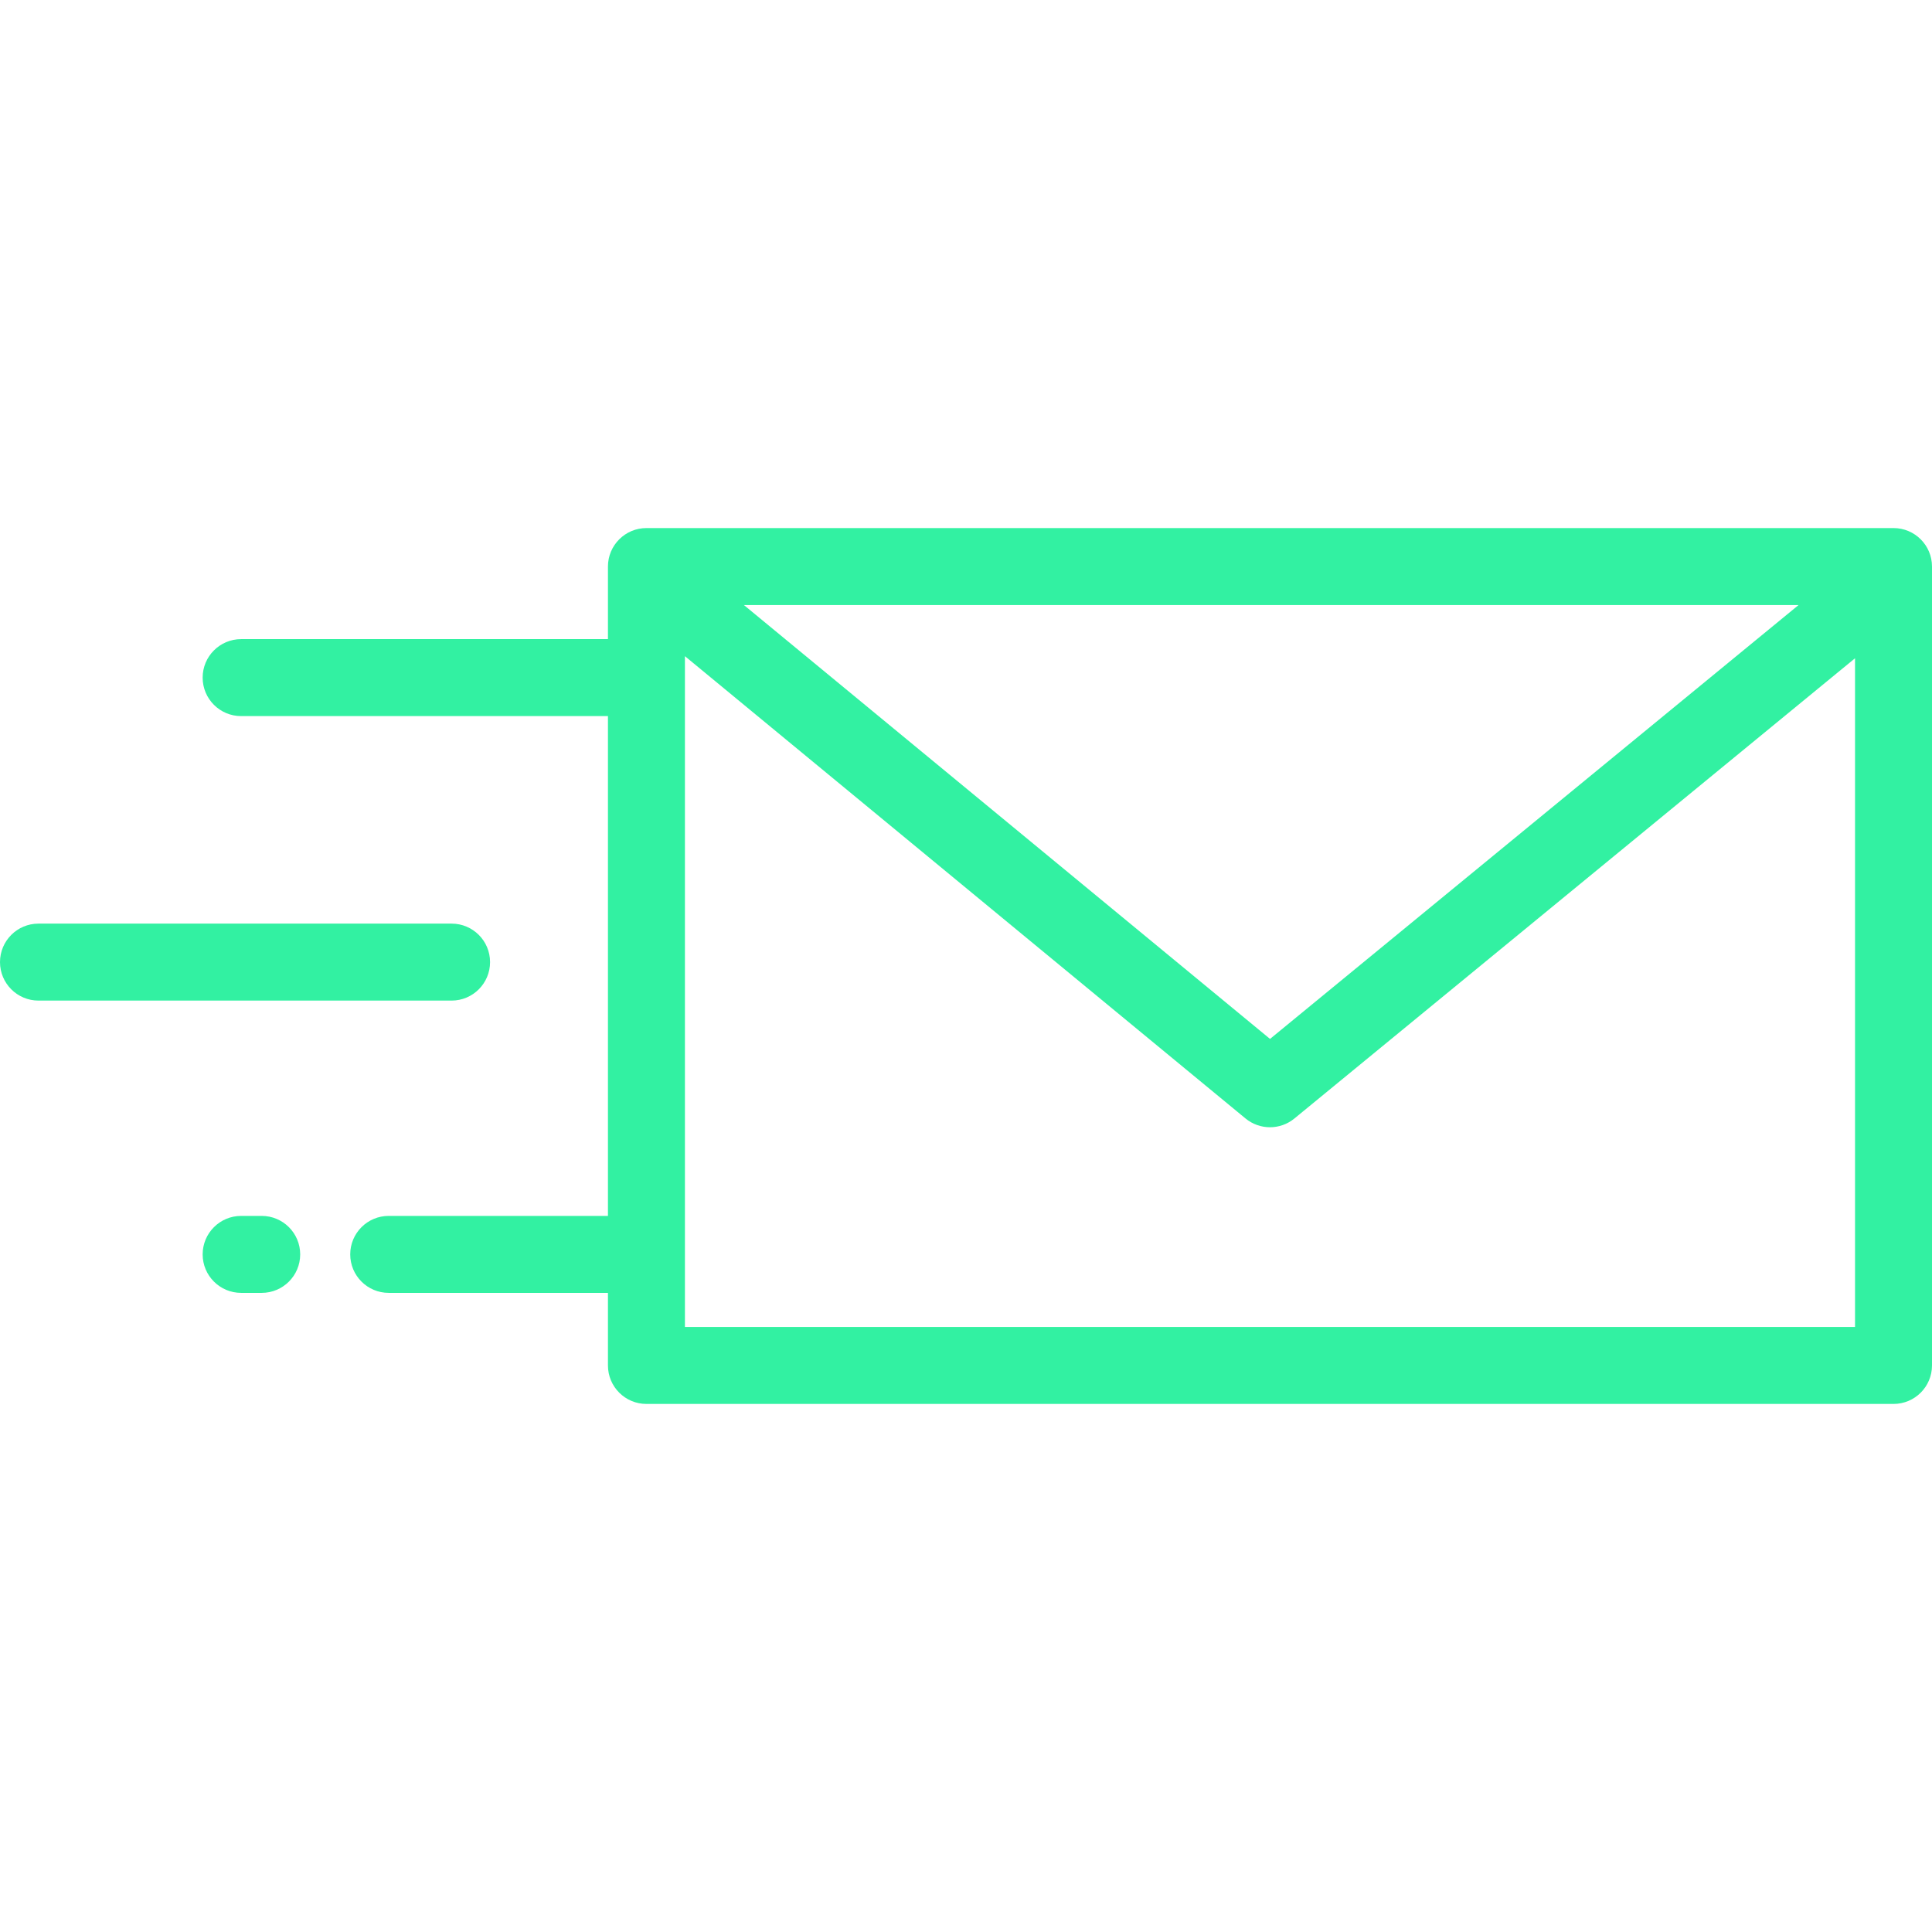
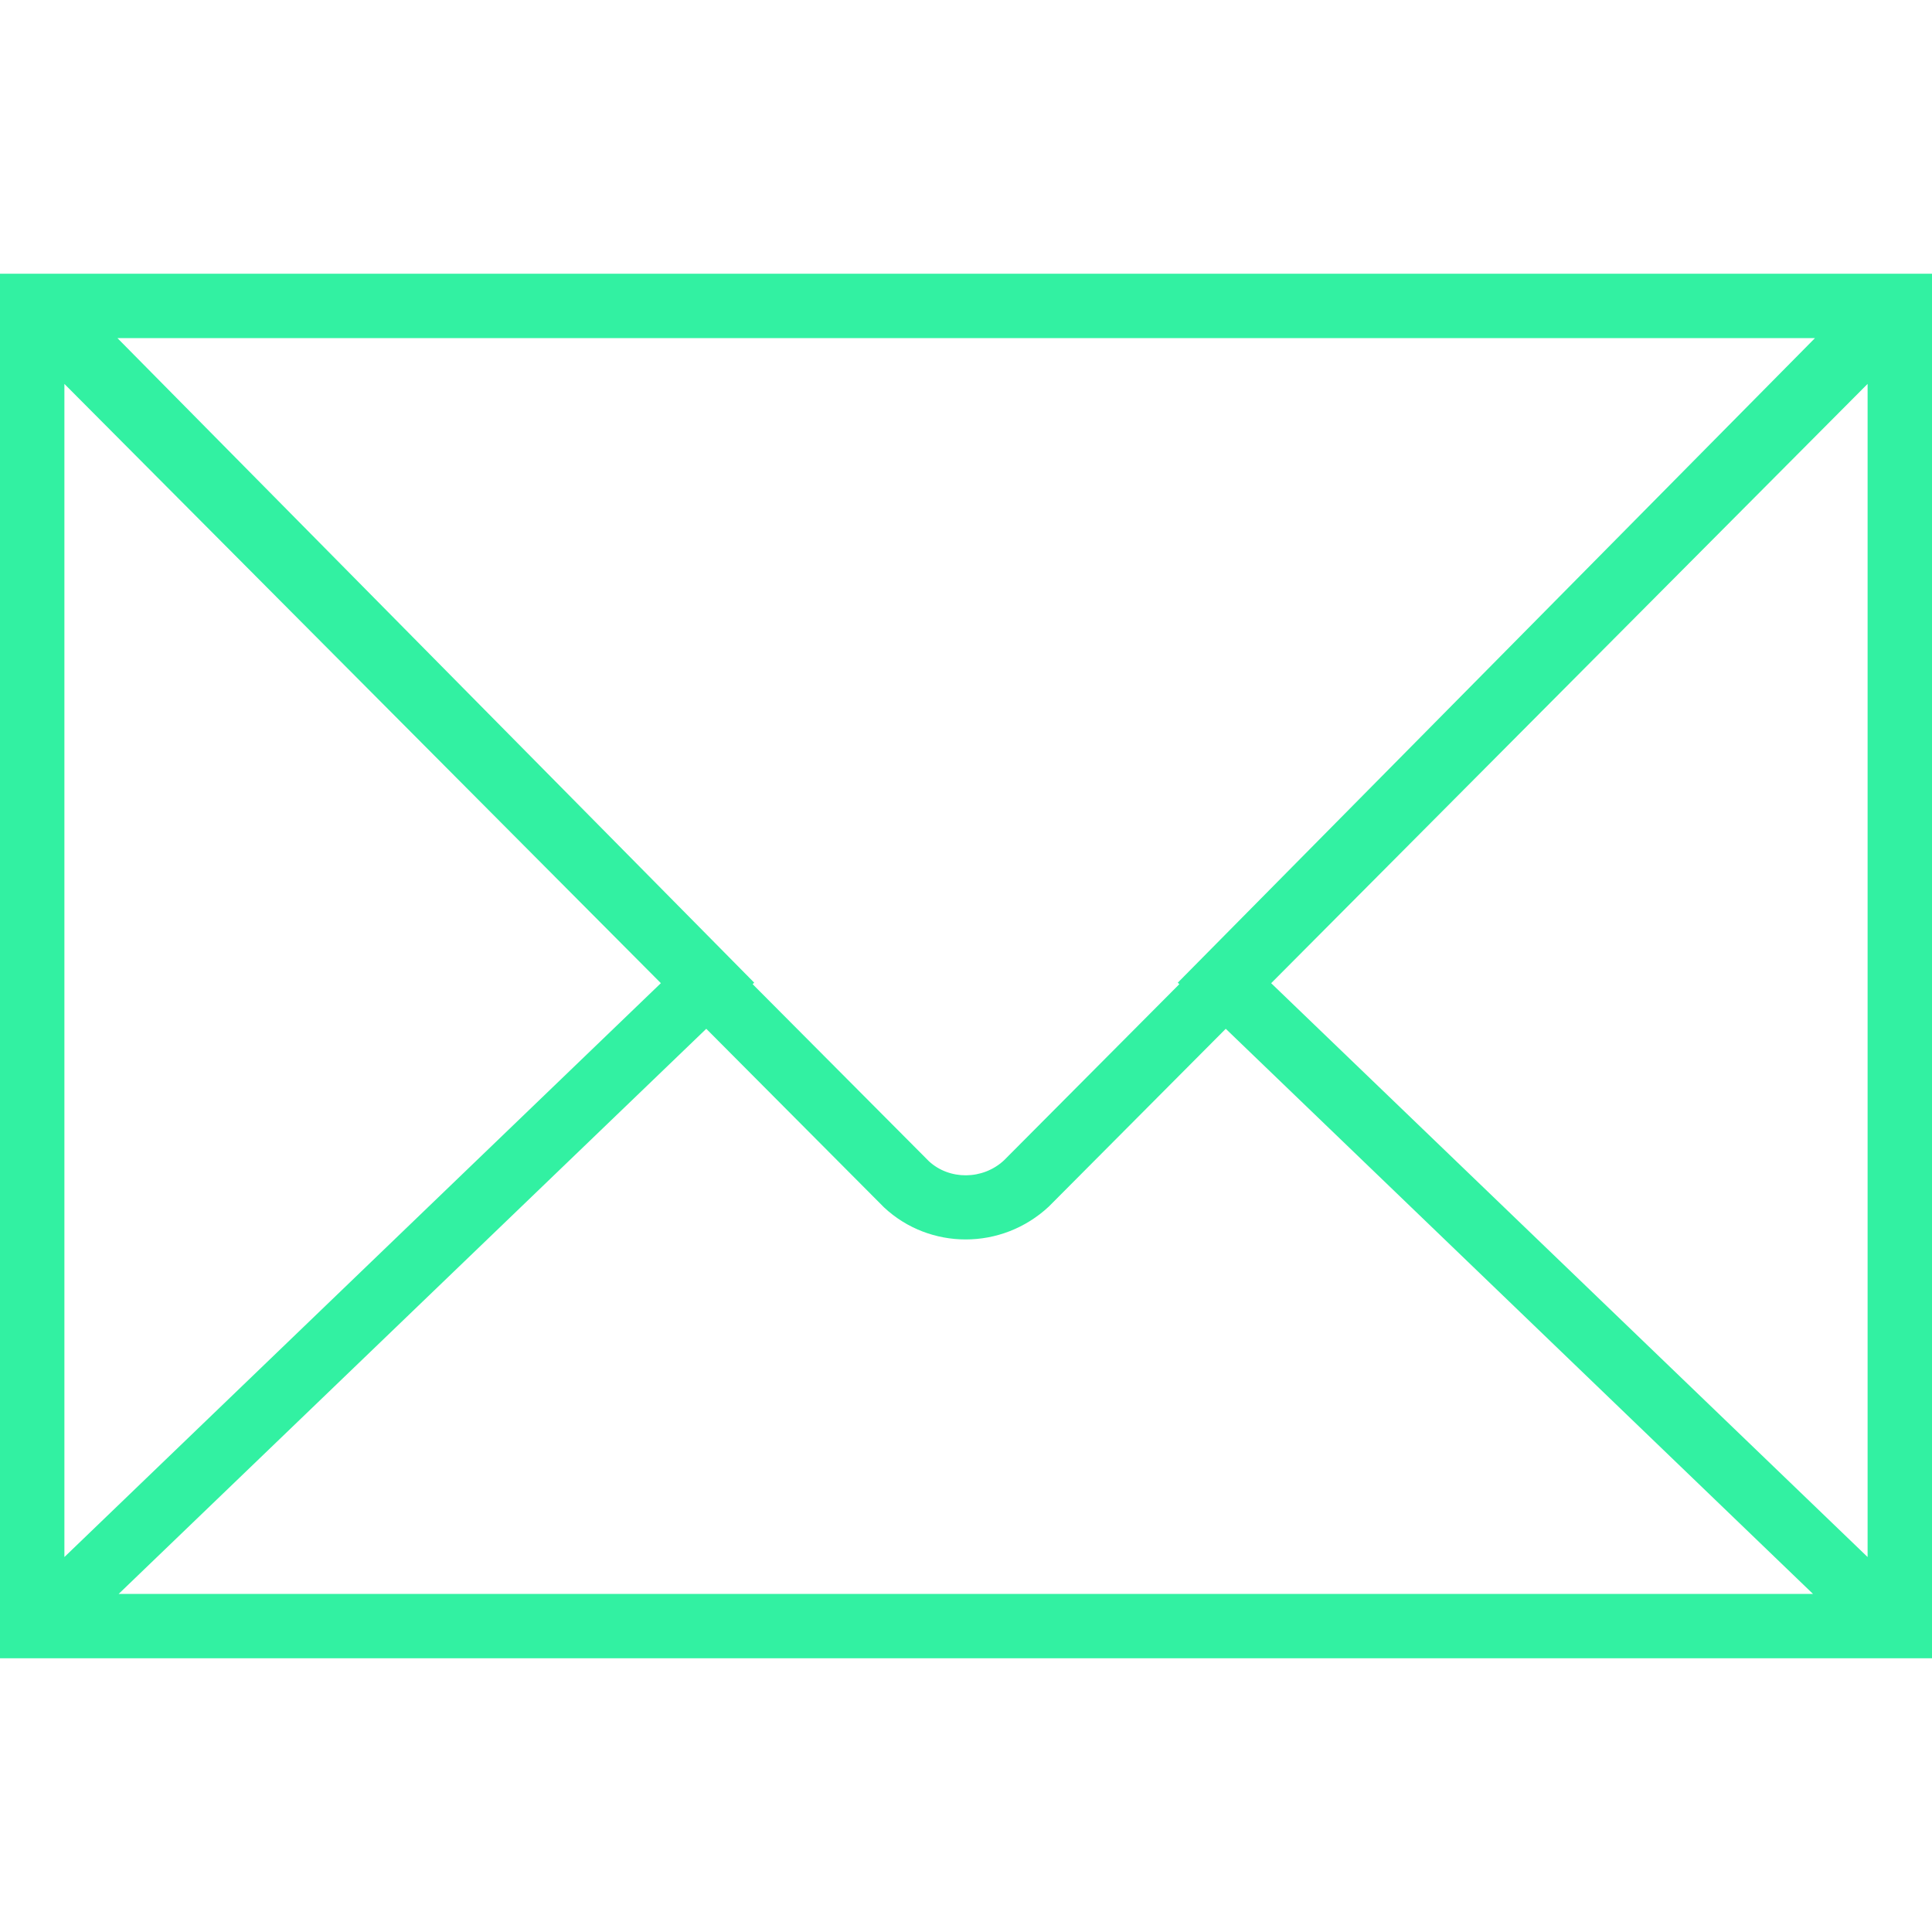
- <svg xmlns="http://www.w3.org/2000/svg" fill="#32f1a2" height="800px" width="800px" version="1.1" id="Layer_1" viewBox="0 0 512 512" xml:space="preserve">
-   <g>
-     <g>
-       <path d="M501.801,139.942H171.312c-5.633,0-10.199,4.566-10.199,10.199v19.235h-97.21c-5.633,0-10.199,4.566-10.199,10.199    c0,5.633,4.566,10.199,10.199,10.199h97.21v132.452h-58.101c-5.633,0-10.199,4.566-10.199,10.199s4.566,10.199,10.199,10.199    h58.101v19.235c0,5.633,4.566,10.199,10.199,10.199h330.489c5.633,0,10.199-4.566,10.199-10.199V150.141    C512,144.508,507.434,139.942,501.801,139.942z M476.641,160.34l-140.07,114.985L197.14,160.34H476.641z M491.602,351.661h-310.09    v-177.77l148.556,122.51c1.884,1.553,4.186,2.331,6.489,2.331c2.295,0,4.591-0.772,6.471-2.316L491.602,174.45V351.661z" fill="#32f1a2" />
-     </g>
-   </g>
-   <g>
-     <g>
-       <path d="M119.673,244.768H10.199C4.566,244.768,0,249.334,0,254.967c0,5.633,4.566,10.199,10.199,10.199h109.474    c5.633,0,10.199-4.566,10.199-10.199C129.873,249.334,125.306,244.768,119.673,244.768z" fill="#32f1a2" />
-     </g>
-   </g>
-   <g>
-     <g>
-       <path d="M69.355,322.227h-5.451c-5.633,0-10.199,4.566-10.199,10.199c0,5.633,4.566,10.199,10.199,10.199h5.451    c5.633,0,10.199-4.566,10.199-10.199C79.554,326.793,74.988,322.227,69.355,322.227z" fill="#32f1a2" />
-     </g>
-   </g>
+ <svg xmlns="http://www.w3.org/2000/svg" id="Capa_1" style="enable-background:new 0 0 60 60;" version="1.1" viewBox="0 0 60 60" xml:space="preserve">
+   <path d="M0,8.5v2.291v38.418V51.5h60v-2.291V10.791V8.5H0z M36.625,30.564l-5.446,5.472c-0.662,0.615-1.698,0.614-2.332,0.026  l-5.473-5.498l0.048-0.047L3.647,10.5h52.719L36.577,30.518L36.625,30.564z M20.524,30.533L2,48.355V11.923L20.524,30.533z   M21.934,31.95l5.523,5.549c0.709,0.661,1.619,0.993,2.533,0.993c0.923,0,1.85-0.339,2.581-1.02l5.496-5.522L56.304,49.5H3.686  L21.934,31.95z M39.477,30.534L58,11.922v36.433L39.477,30.534z" fill="#32f1a2" />
+   <g />
+   <g />
+   <g />
+   <g />
+   <g />
+   <g />
+   <g />
+   <g />
+   <g />
+   <g />
+   <g />
+   <g />
+   <g />
+   <g />
+   <g />
</svg>
